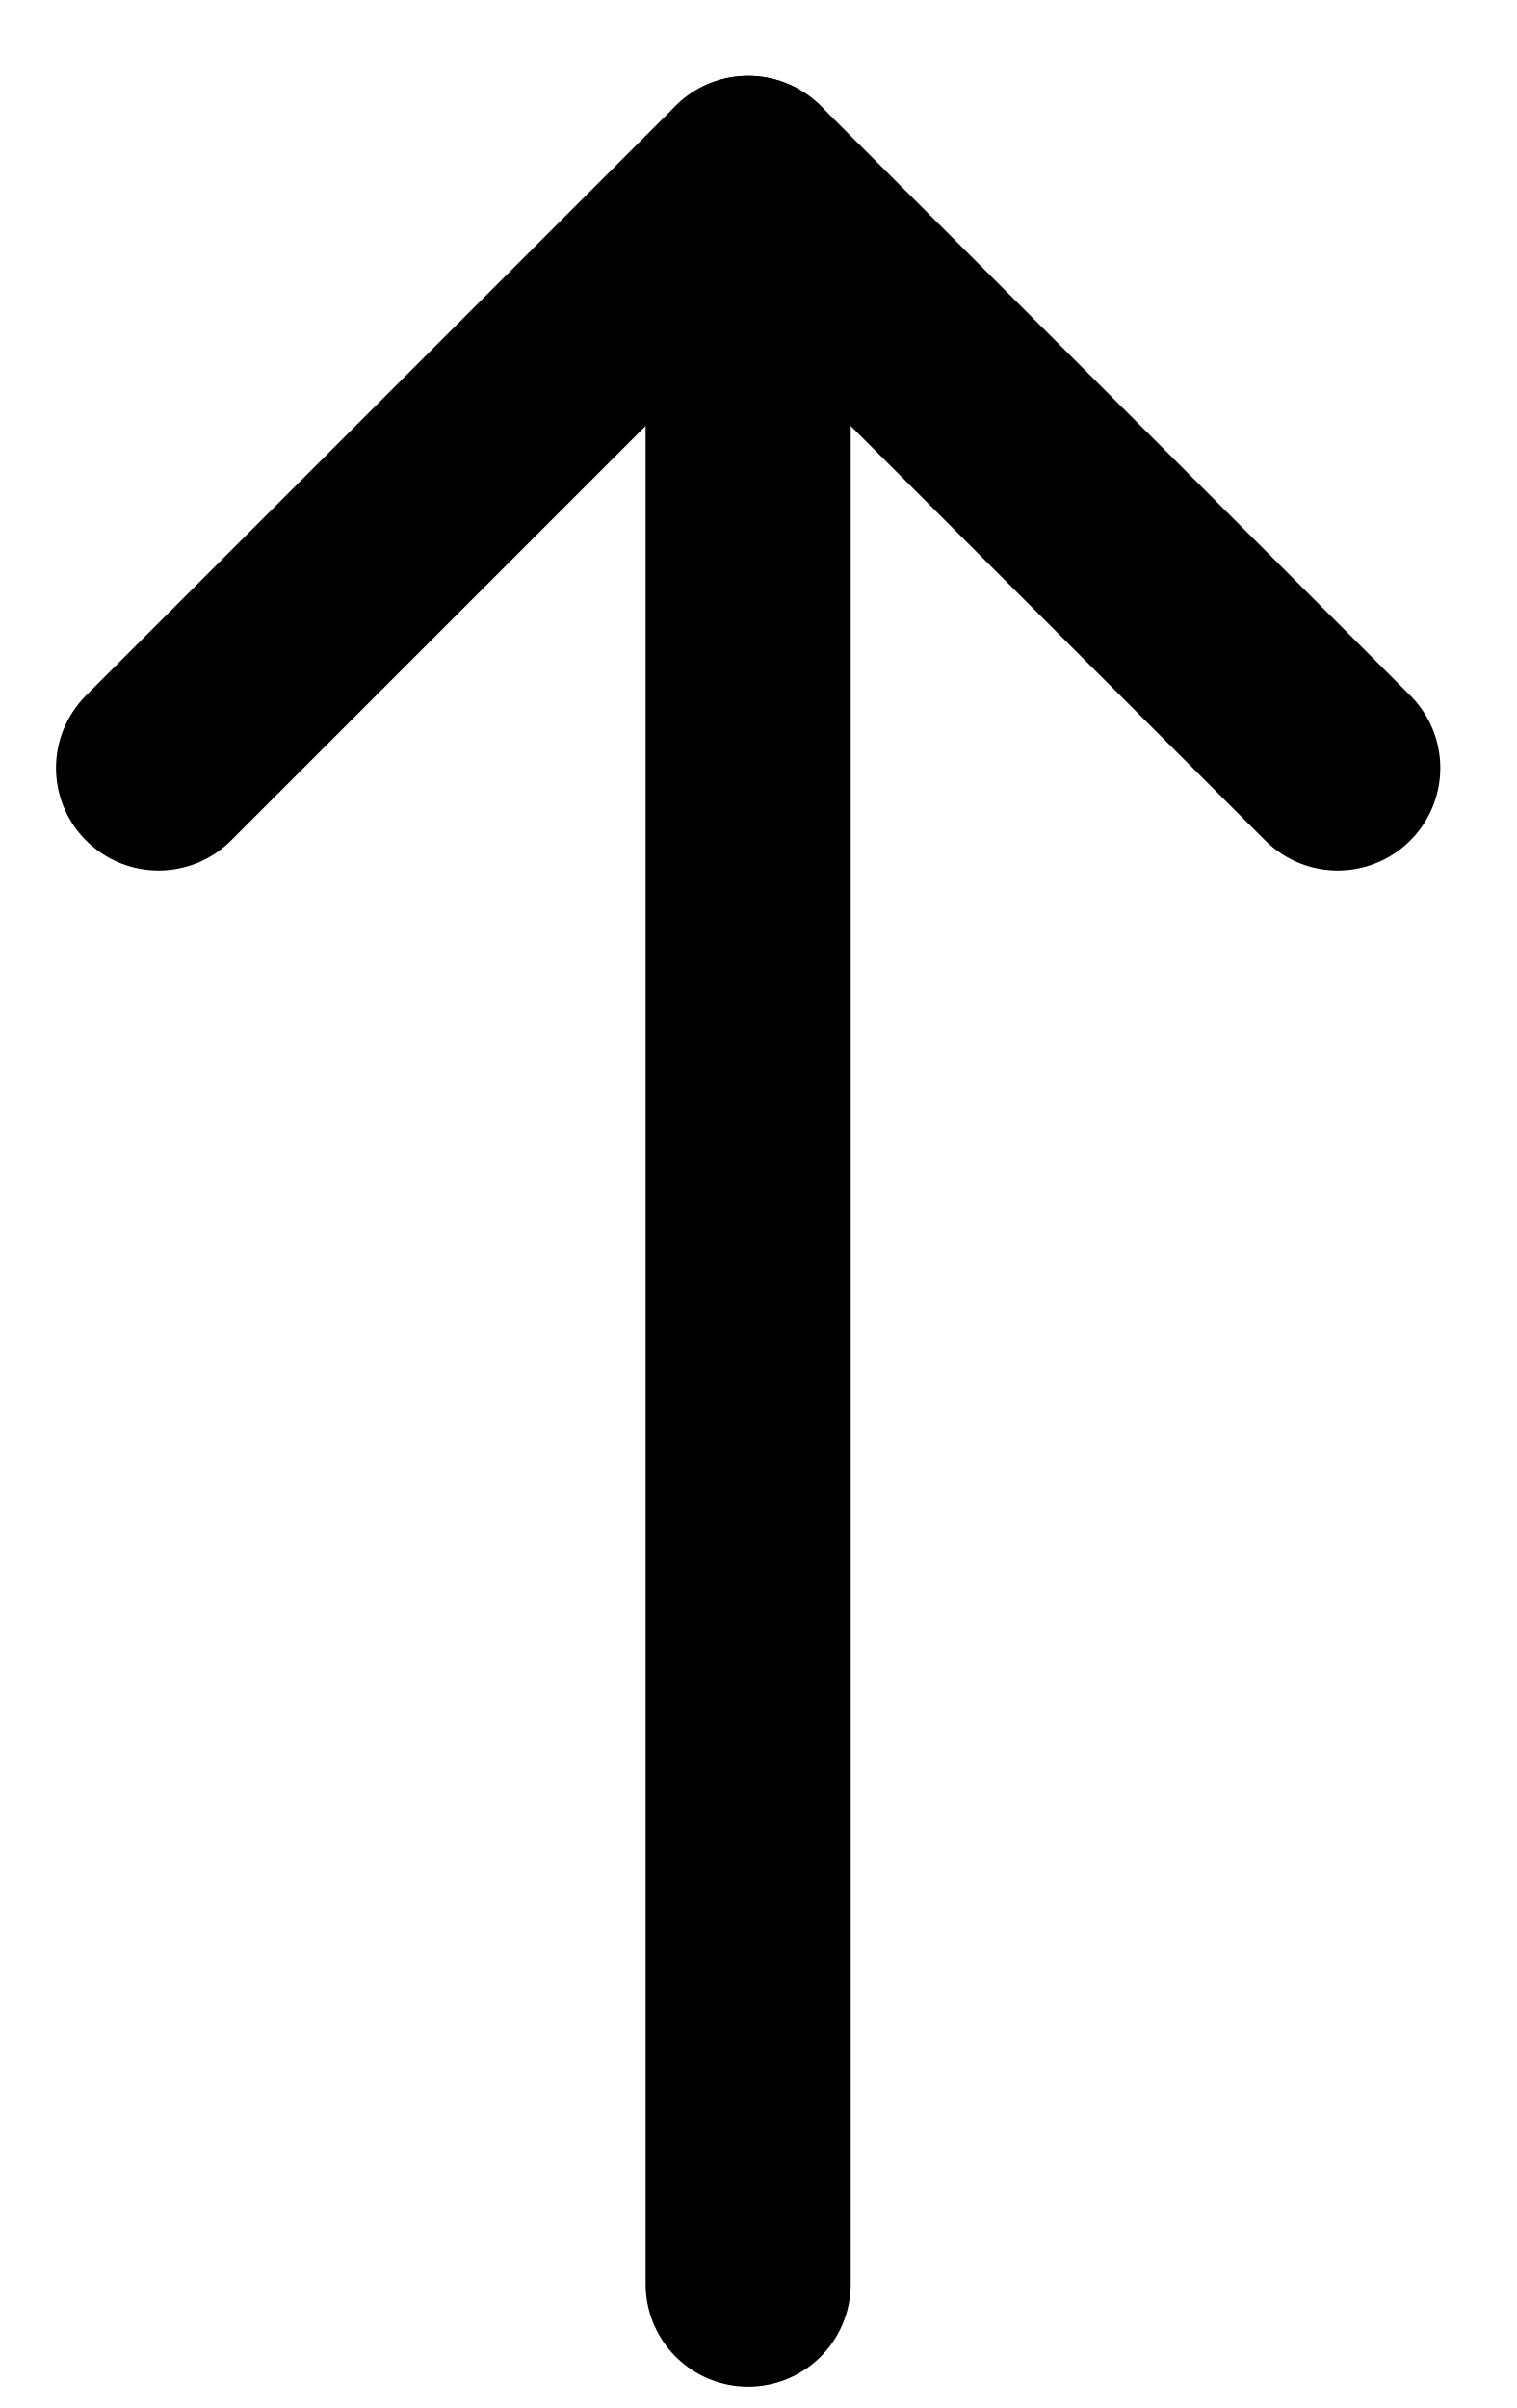
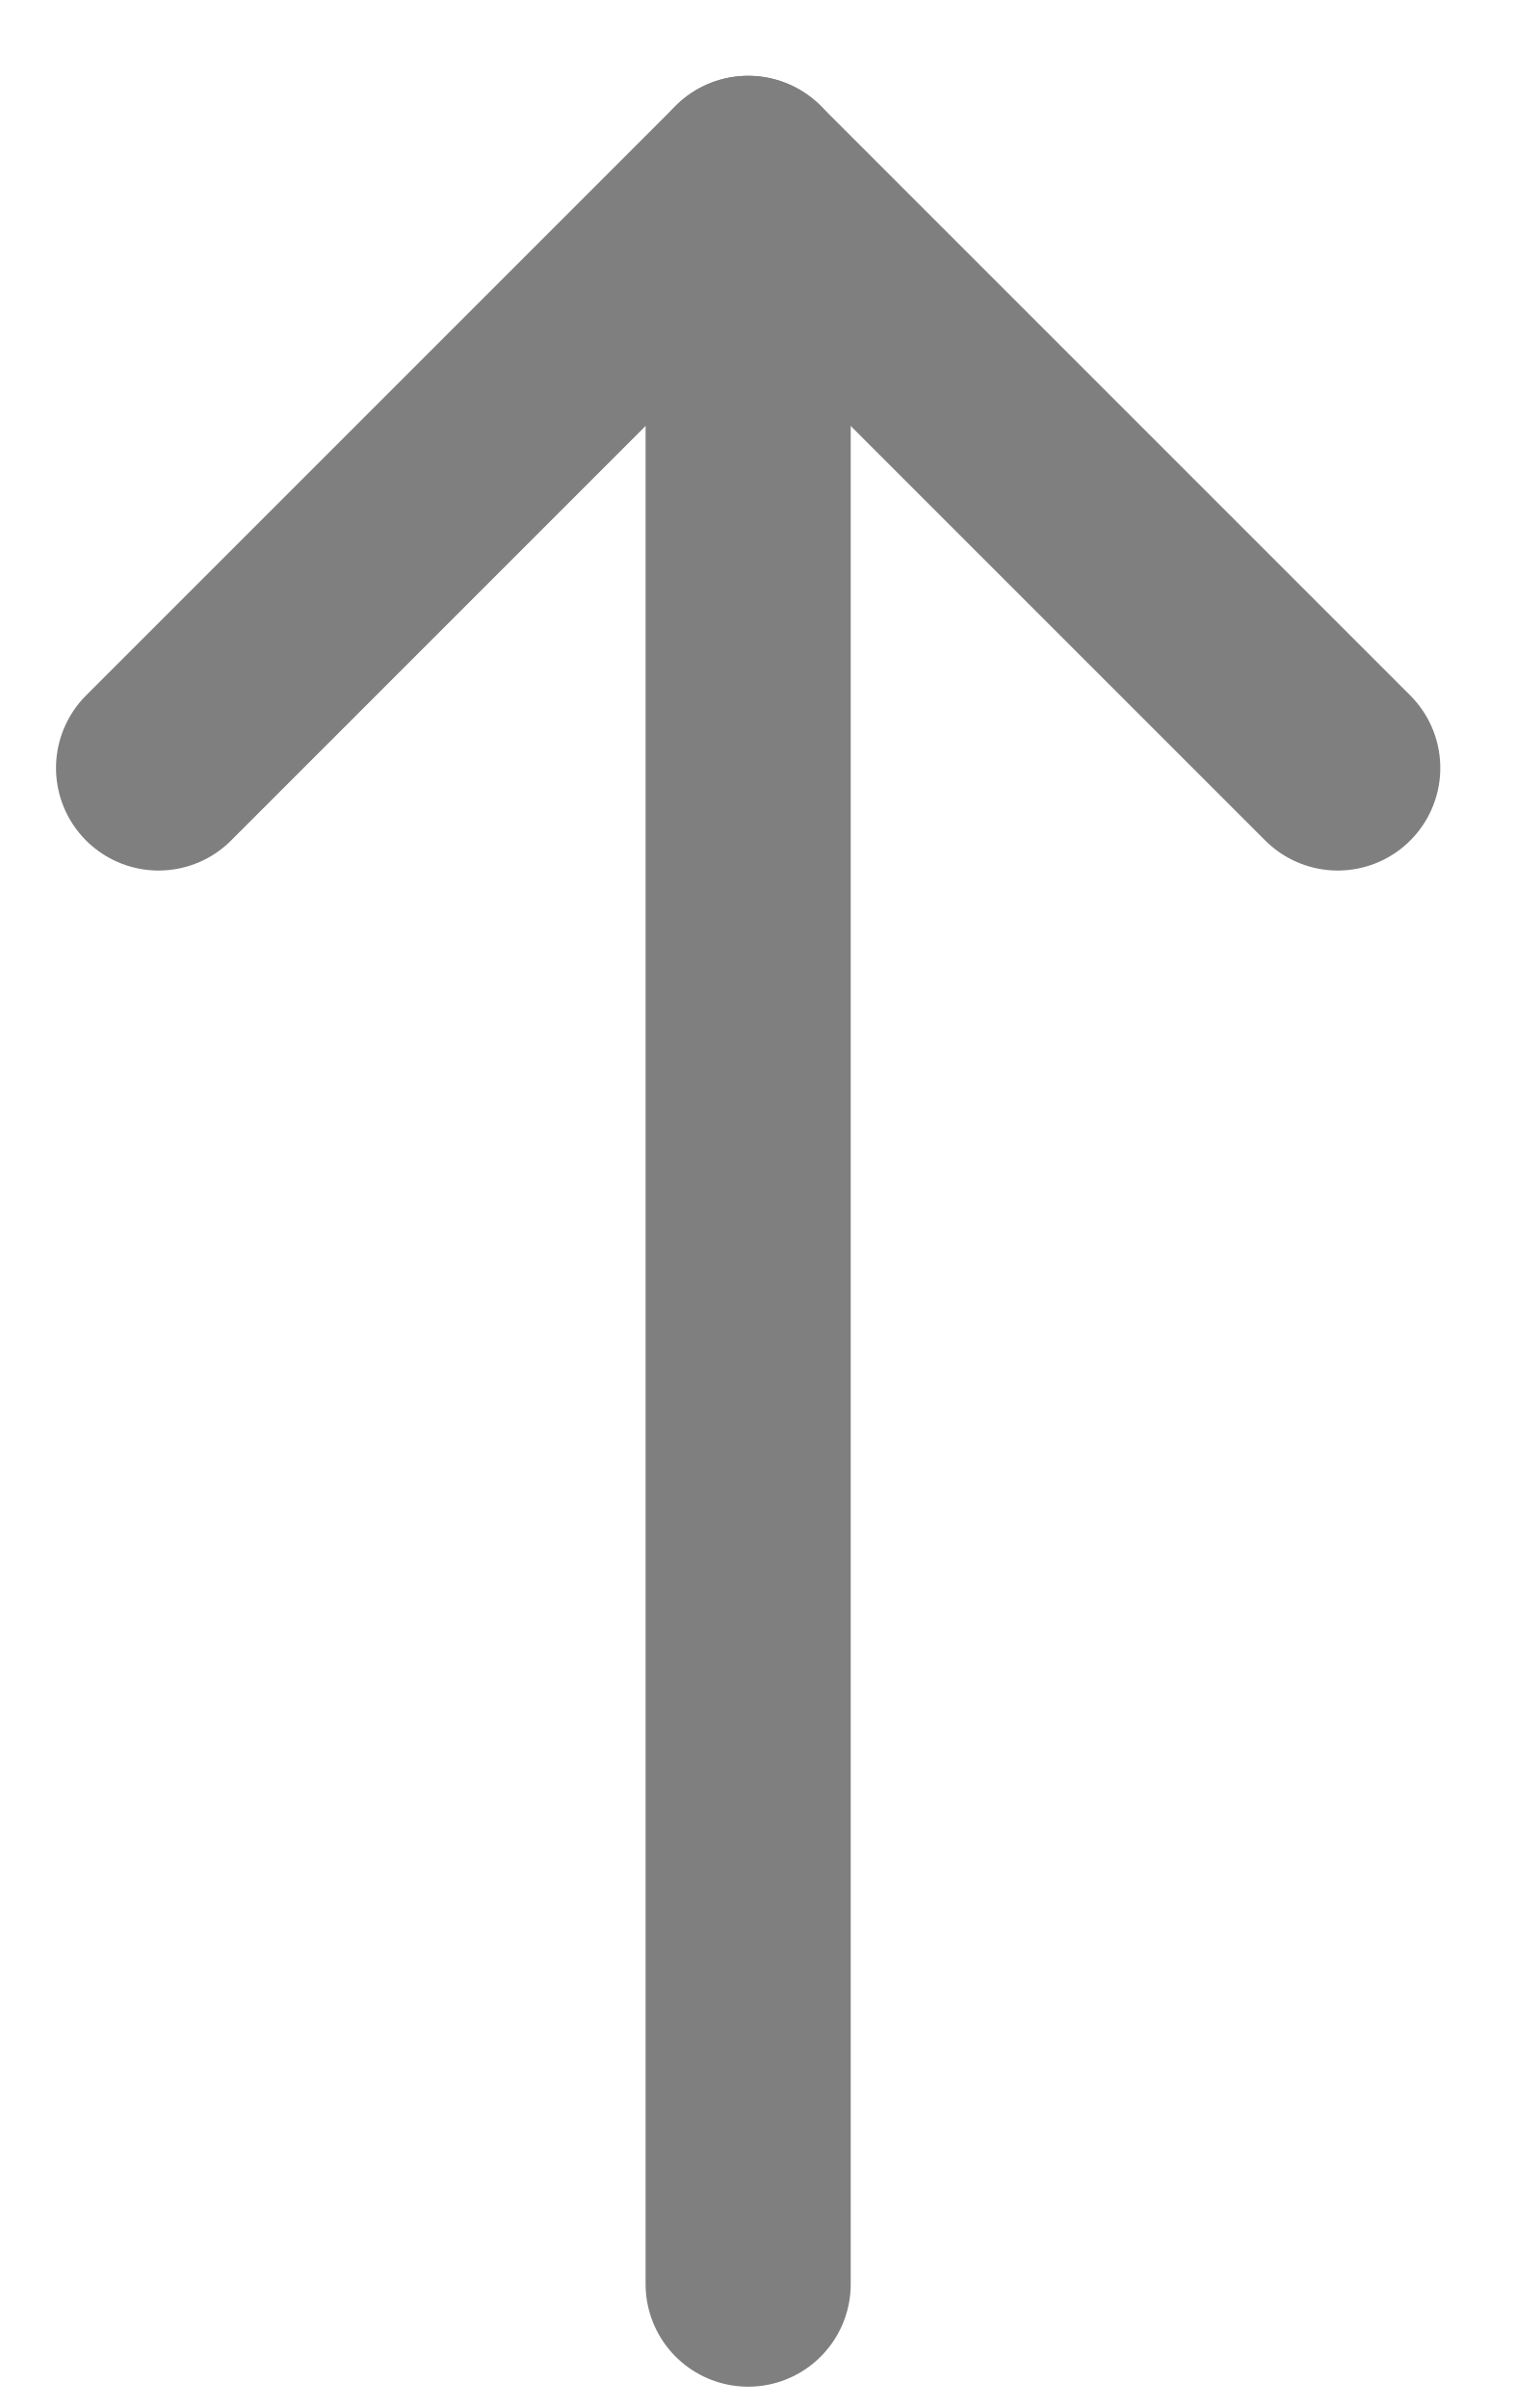
<svg xmlns="http://www.w3.org/2000/svg" width="17" height="27" viewBox="0 0 17 27" fill="none">
-   <path d="M8.389 25.611L8.389 2" stroke="black" stroke-width="2.3" stroke-linecap="round" stroke-linejoin="round" />
-   <path d="M1.778 8.611L8.389 2L15 8.611" stroke="black" stroke-width="2.3" stroke-linecap="round" stroke-linejoin="round" />
+   <g opacity="0.5">
+     <path d="M8.389 25.611L8.389 2" stroke="black" stroke-width="2.3" stroke-linecap="round" stroke-linejoin="round" />
+     <path d="M1.778 8.611L8.389 2L15 8.611" stroke="black" stroke-width="2.3" stroke-linecap="round" stroke-linejoin="round" />
+   </g>
</svg>
